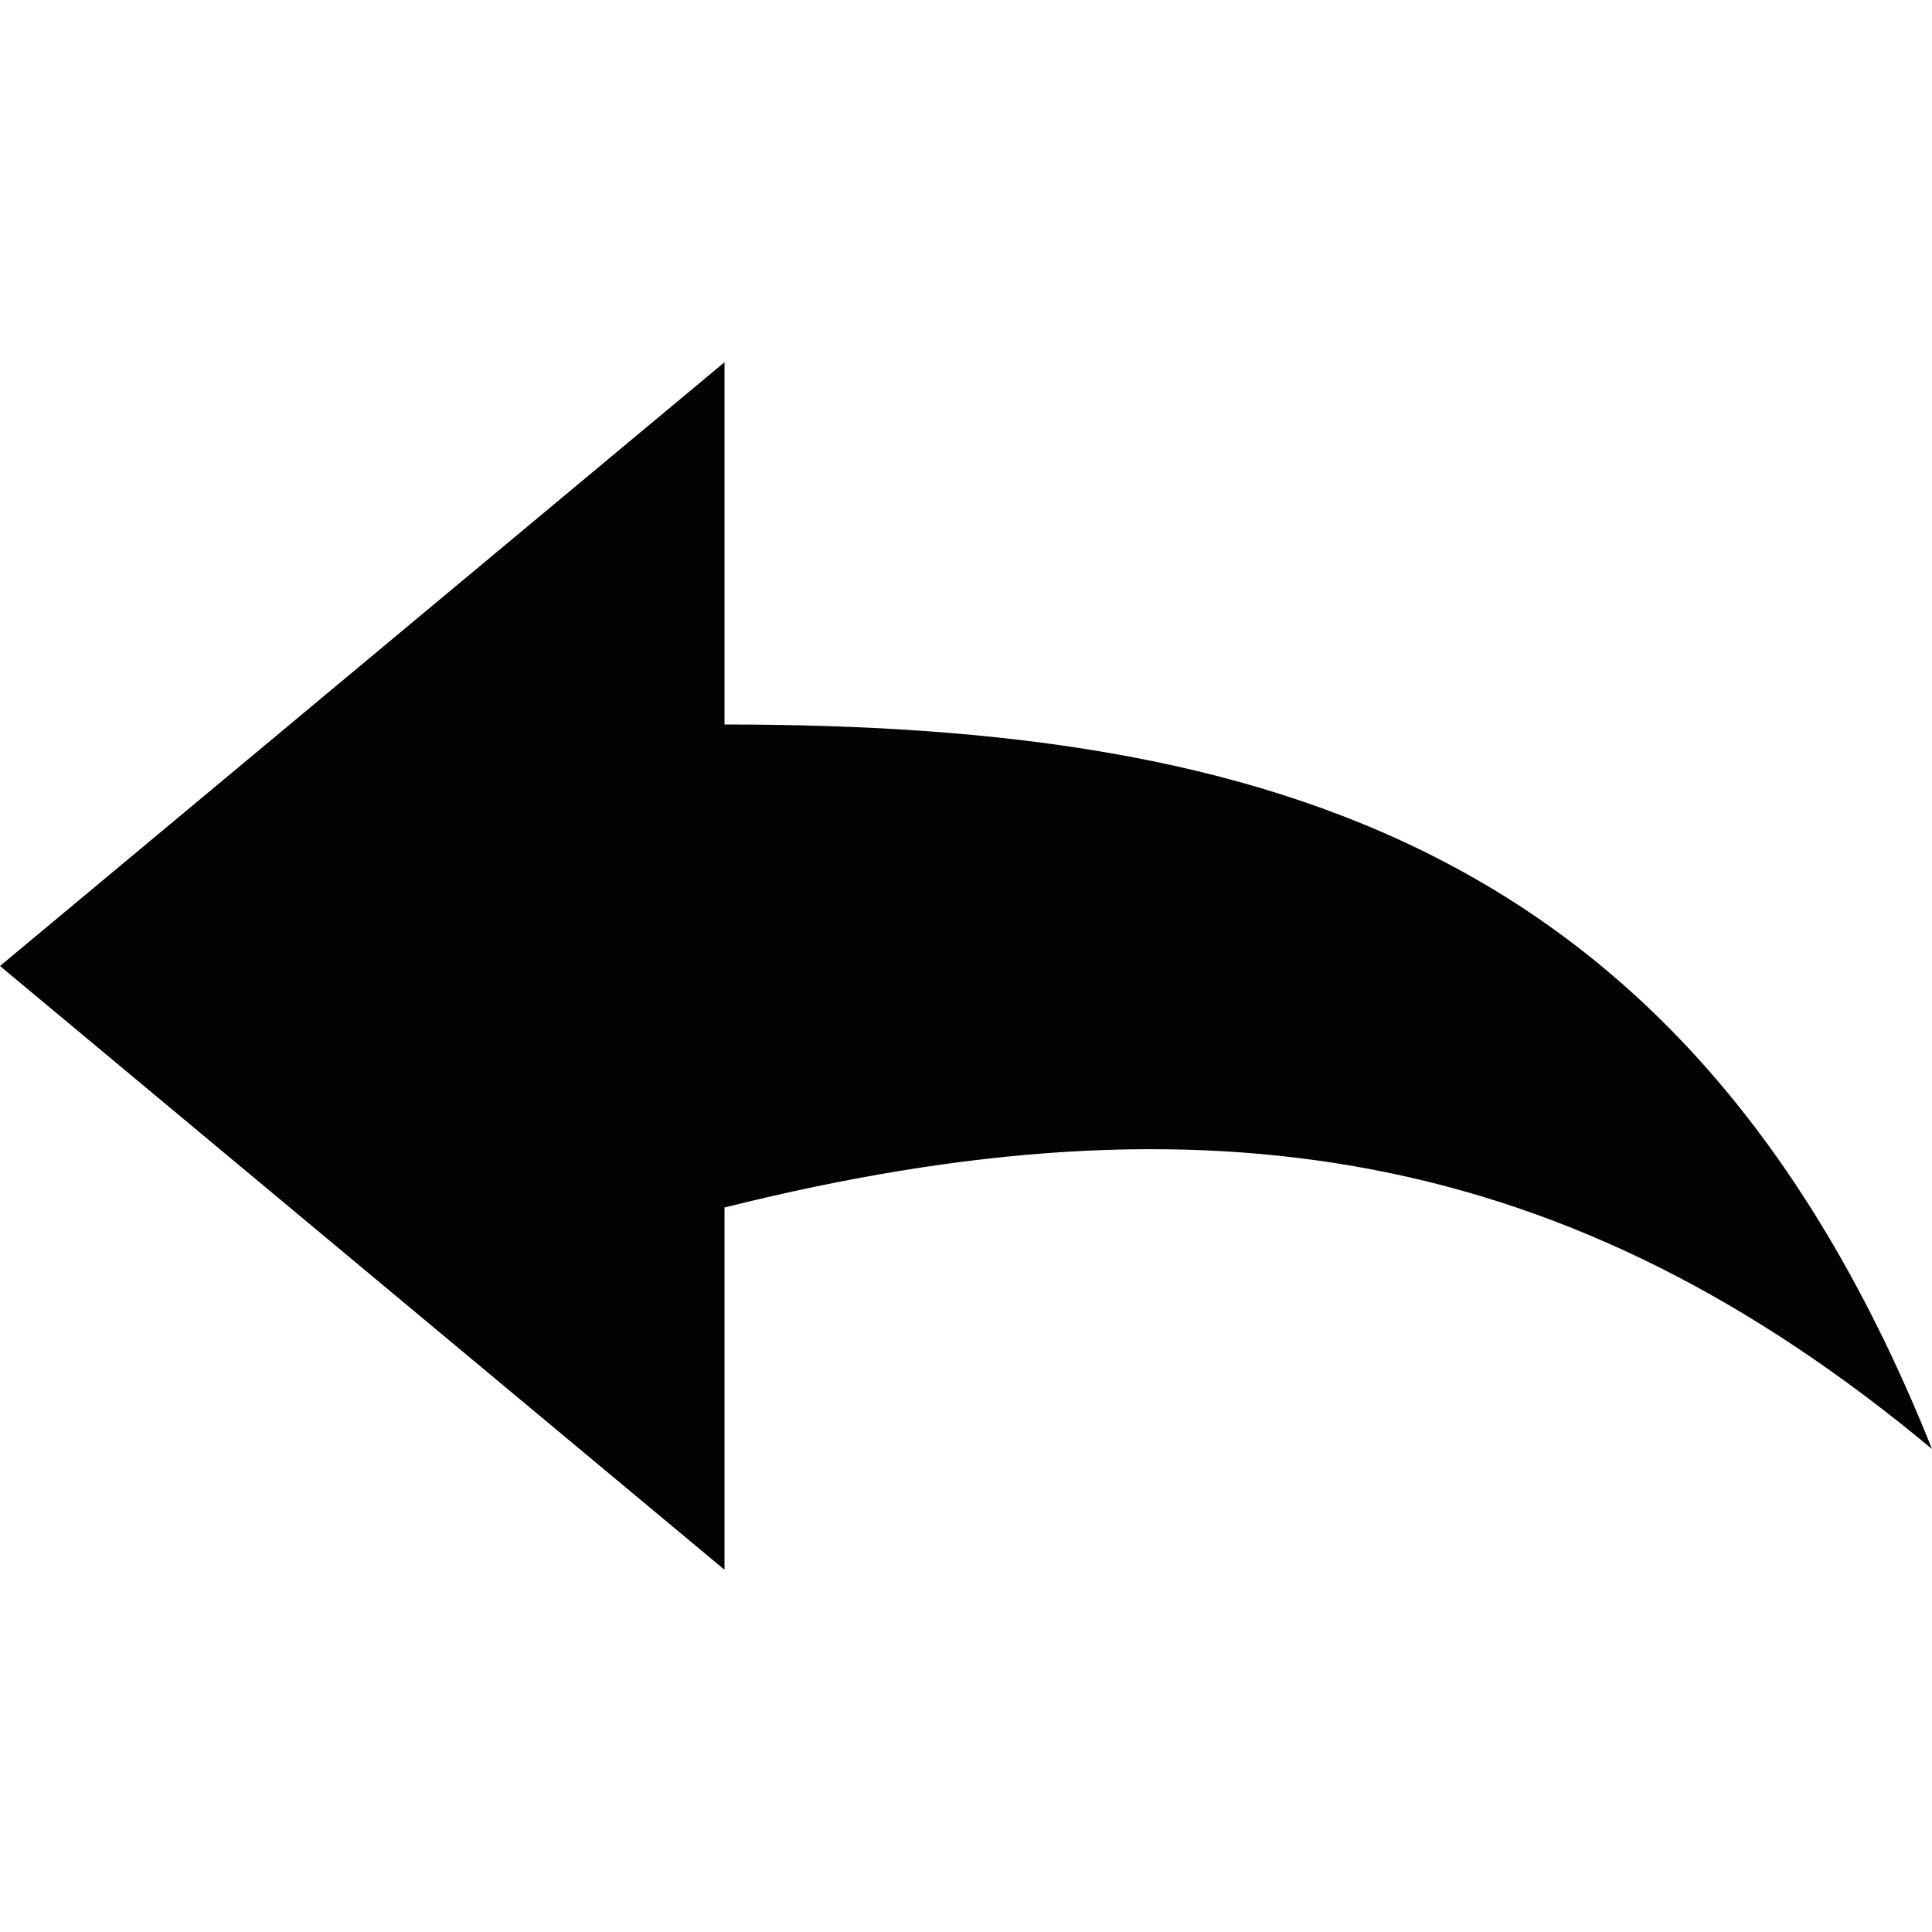
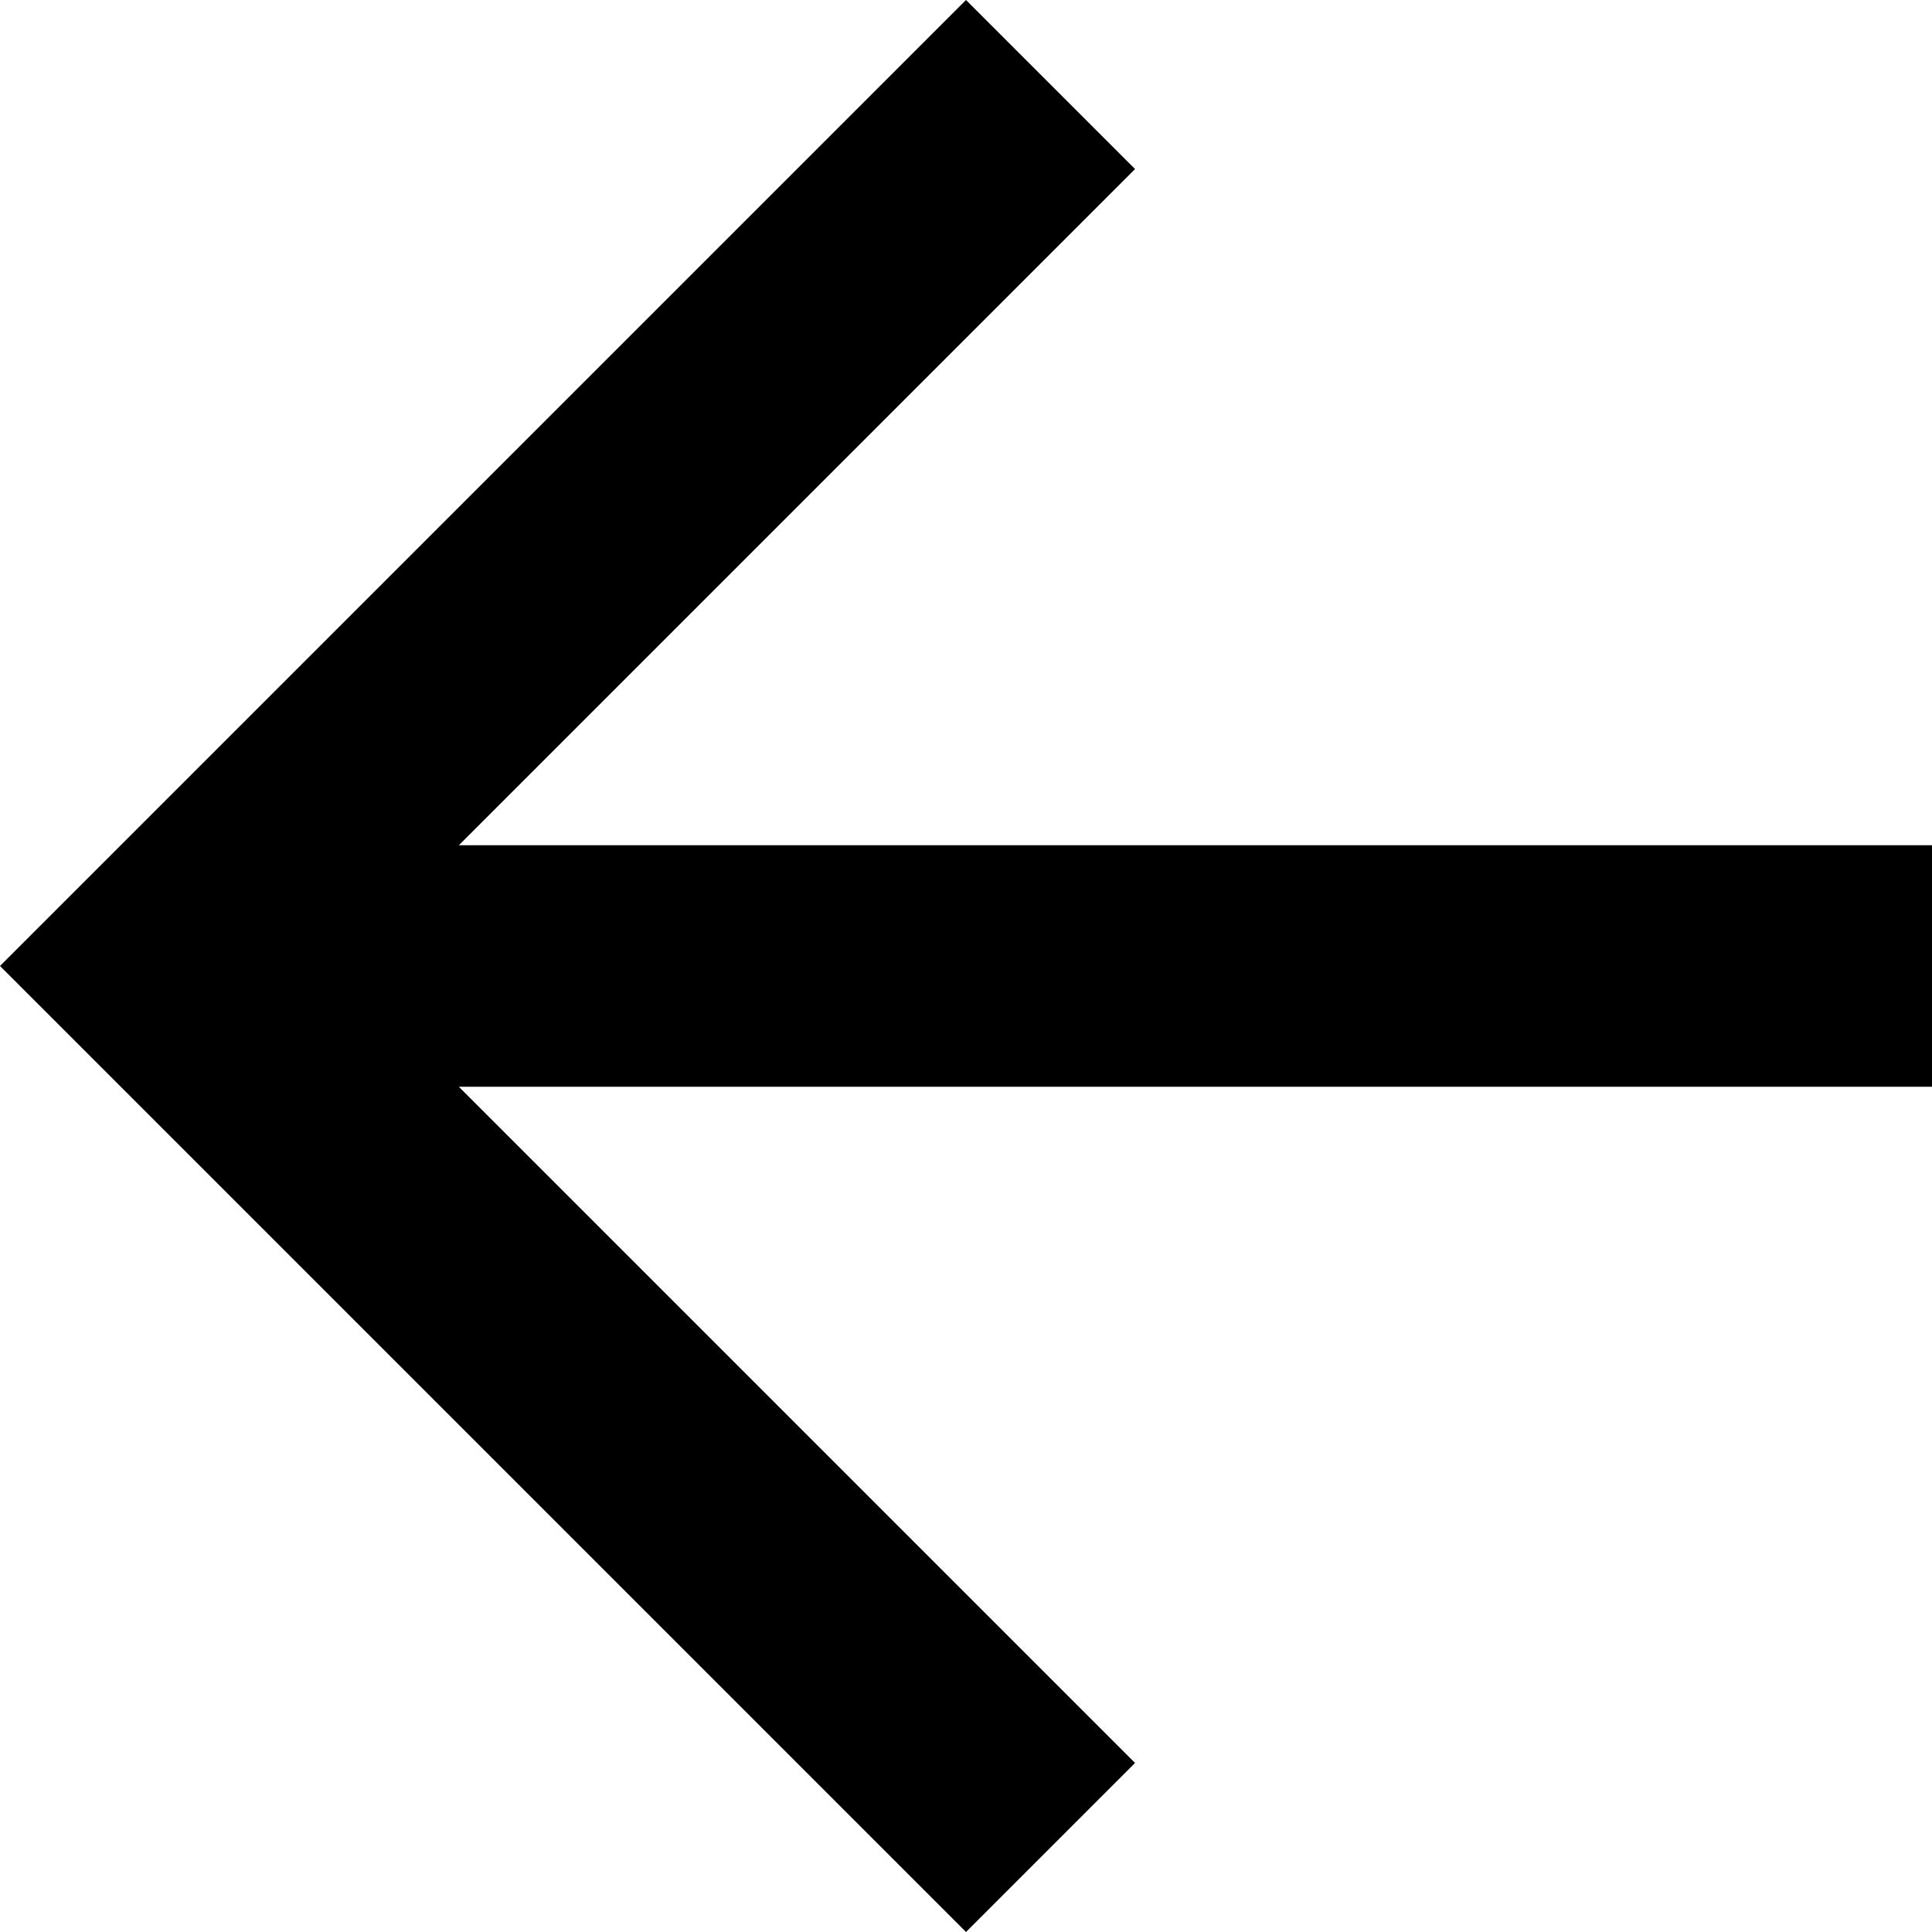
- <svg xmlns="http://www.w3.org/2000/svg" version="1.1" id="Capa_1" x="0px" y="0px" viewBox="0 0 16 16" style="enable-background:new 0 0 16 16;" xml:space="preserve">
+ <svg xmlns="http://www.w3.org/2000/svg" version="1.1" id="Capa_1" x="0px" y="0px" width="408px" height="408px" viewBox="0 0 408 408" style="enable-background:new 0 0 408 408;" xml:space="preserve">
  <g>
-     <path style="fill:#030104;" d="M6,6V3L0,8l6,5v-3c4-1,7-0.5,10,2C14,7,10.5,6,6,6z" />
+     <g id="arrow-back">
+       <path d="M408,178.5H96.9L239.7,35.7L204,0L0,204l204,204l35.7-35.7L96.9,229.5H408V178.5z" />
+     </g>
  </g>
  <g>
</g>
  <g>
</g>
  <g>
</g>
  <g>
</g>
  <g>
</g>
  <g>
</g>
  <g>
</g>
  <g>
</g>
  <g>
</g>
  <g>
</g>
  <g>
</g>
  <g>
</g>
  <g>
</g>
  <g>
</g>
  <g>
</g>
</svg>
